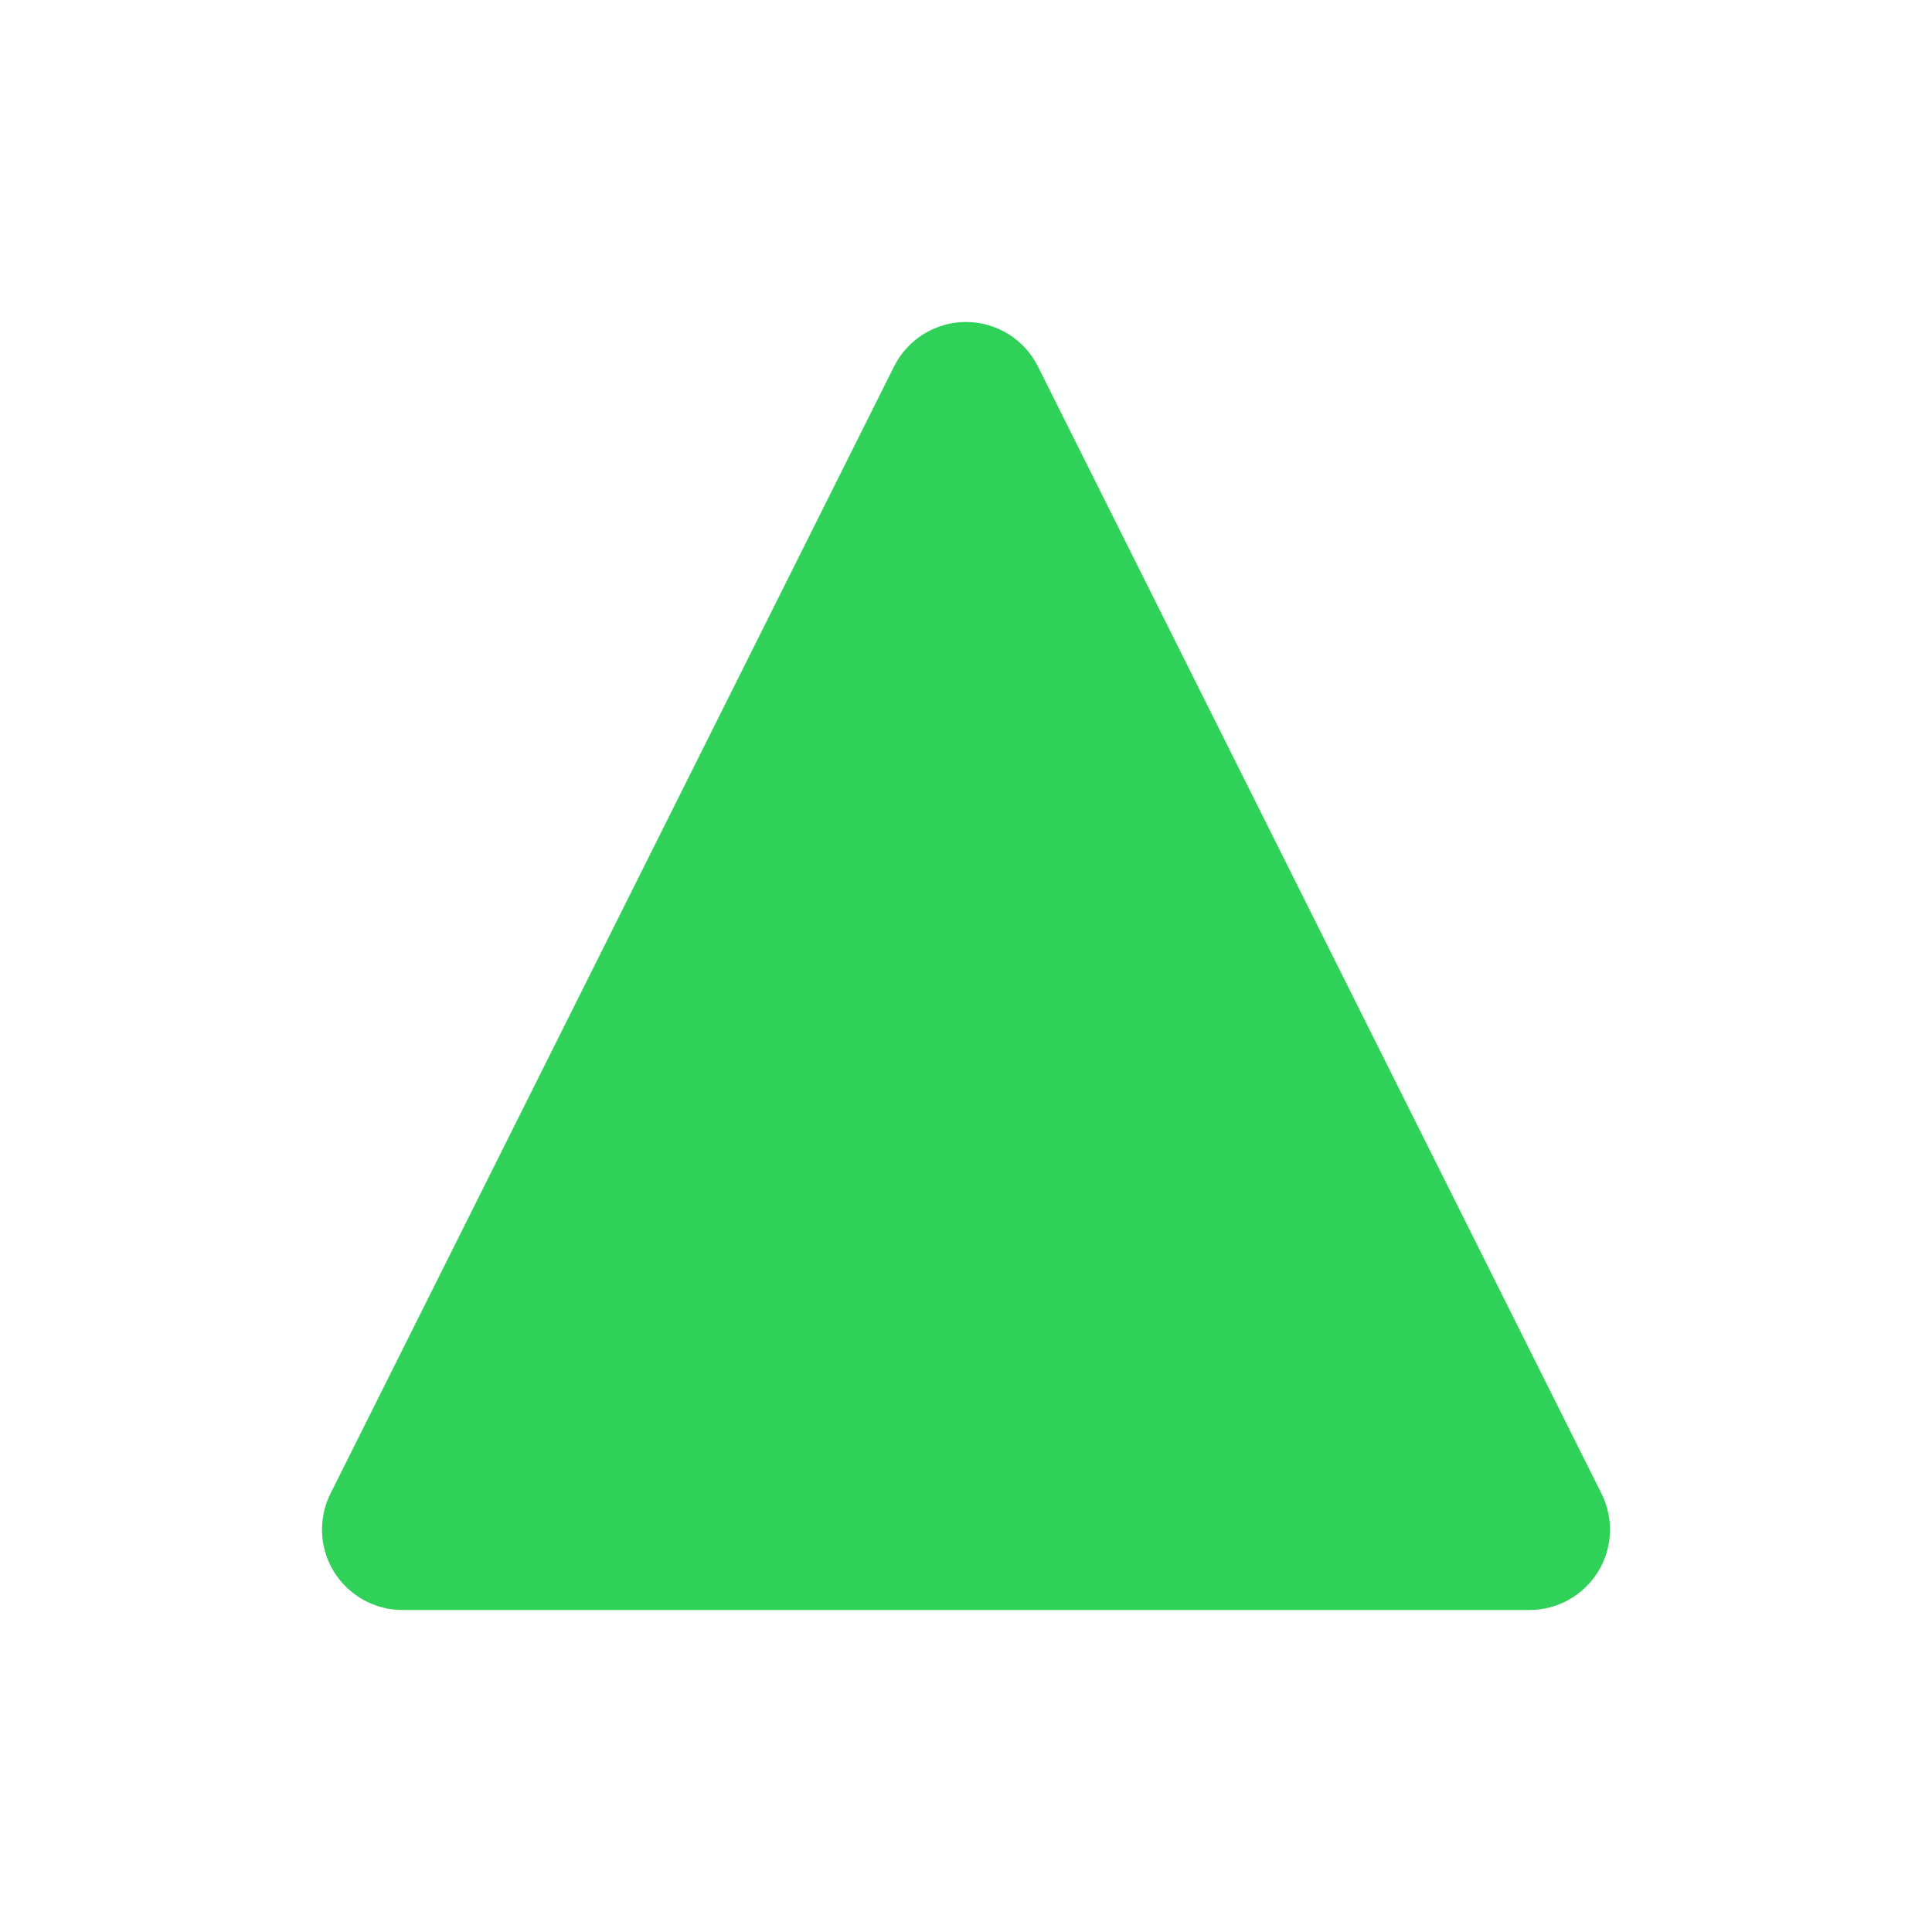
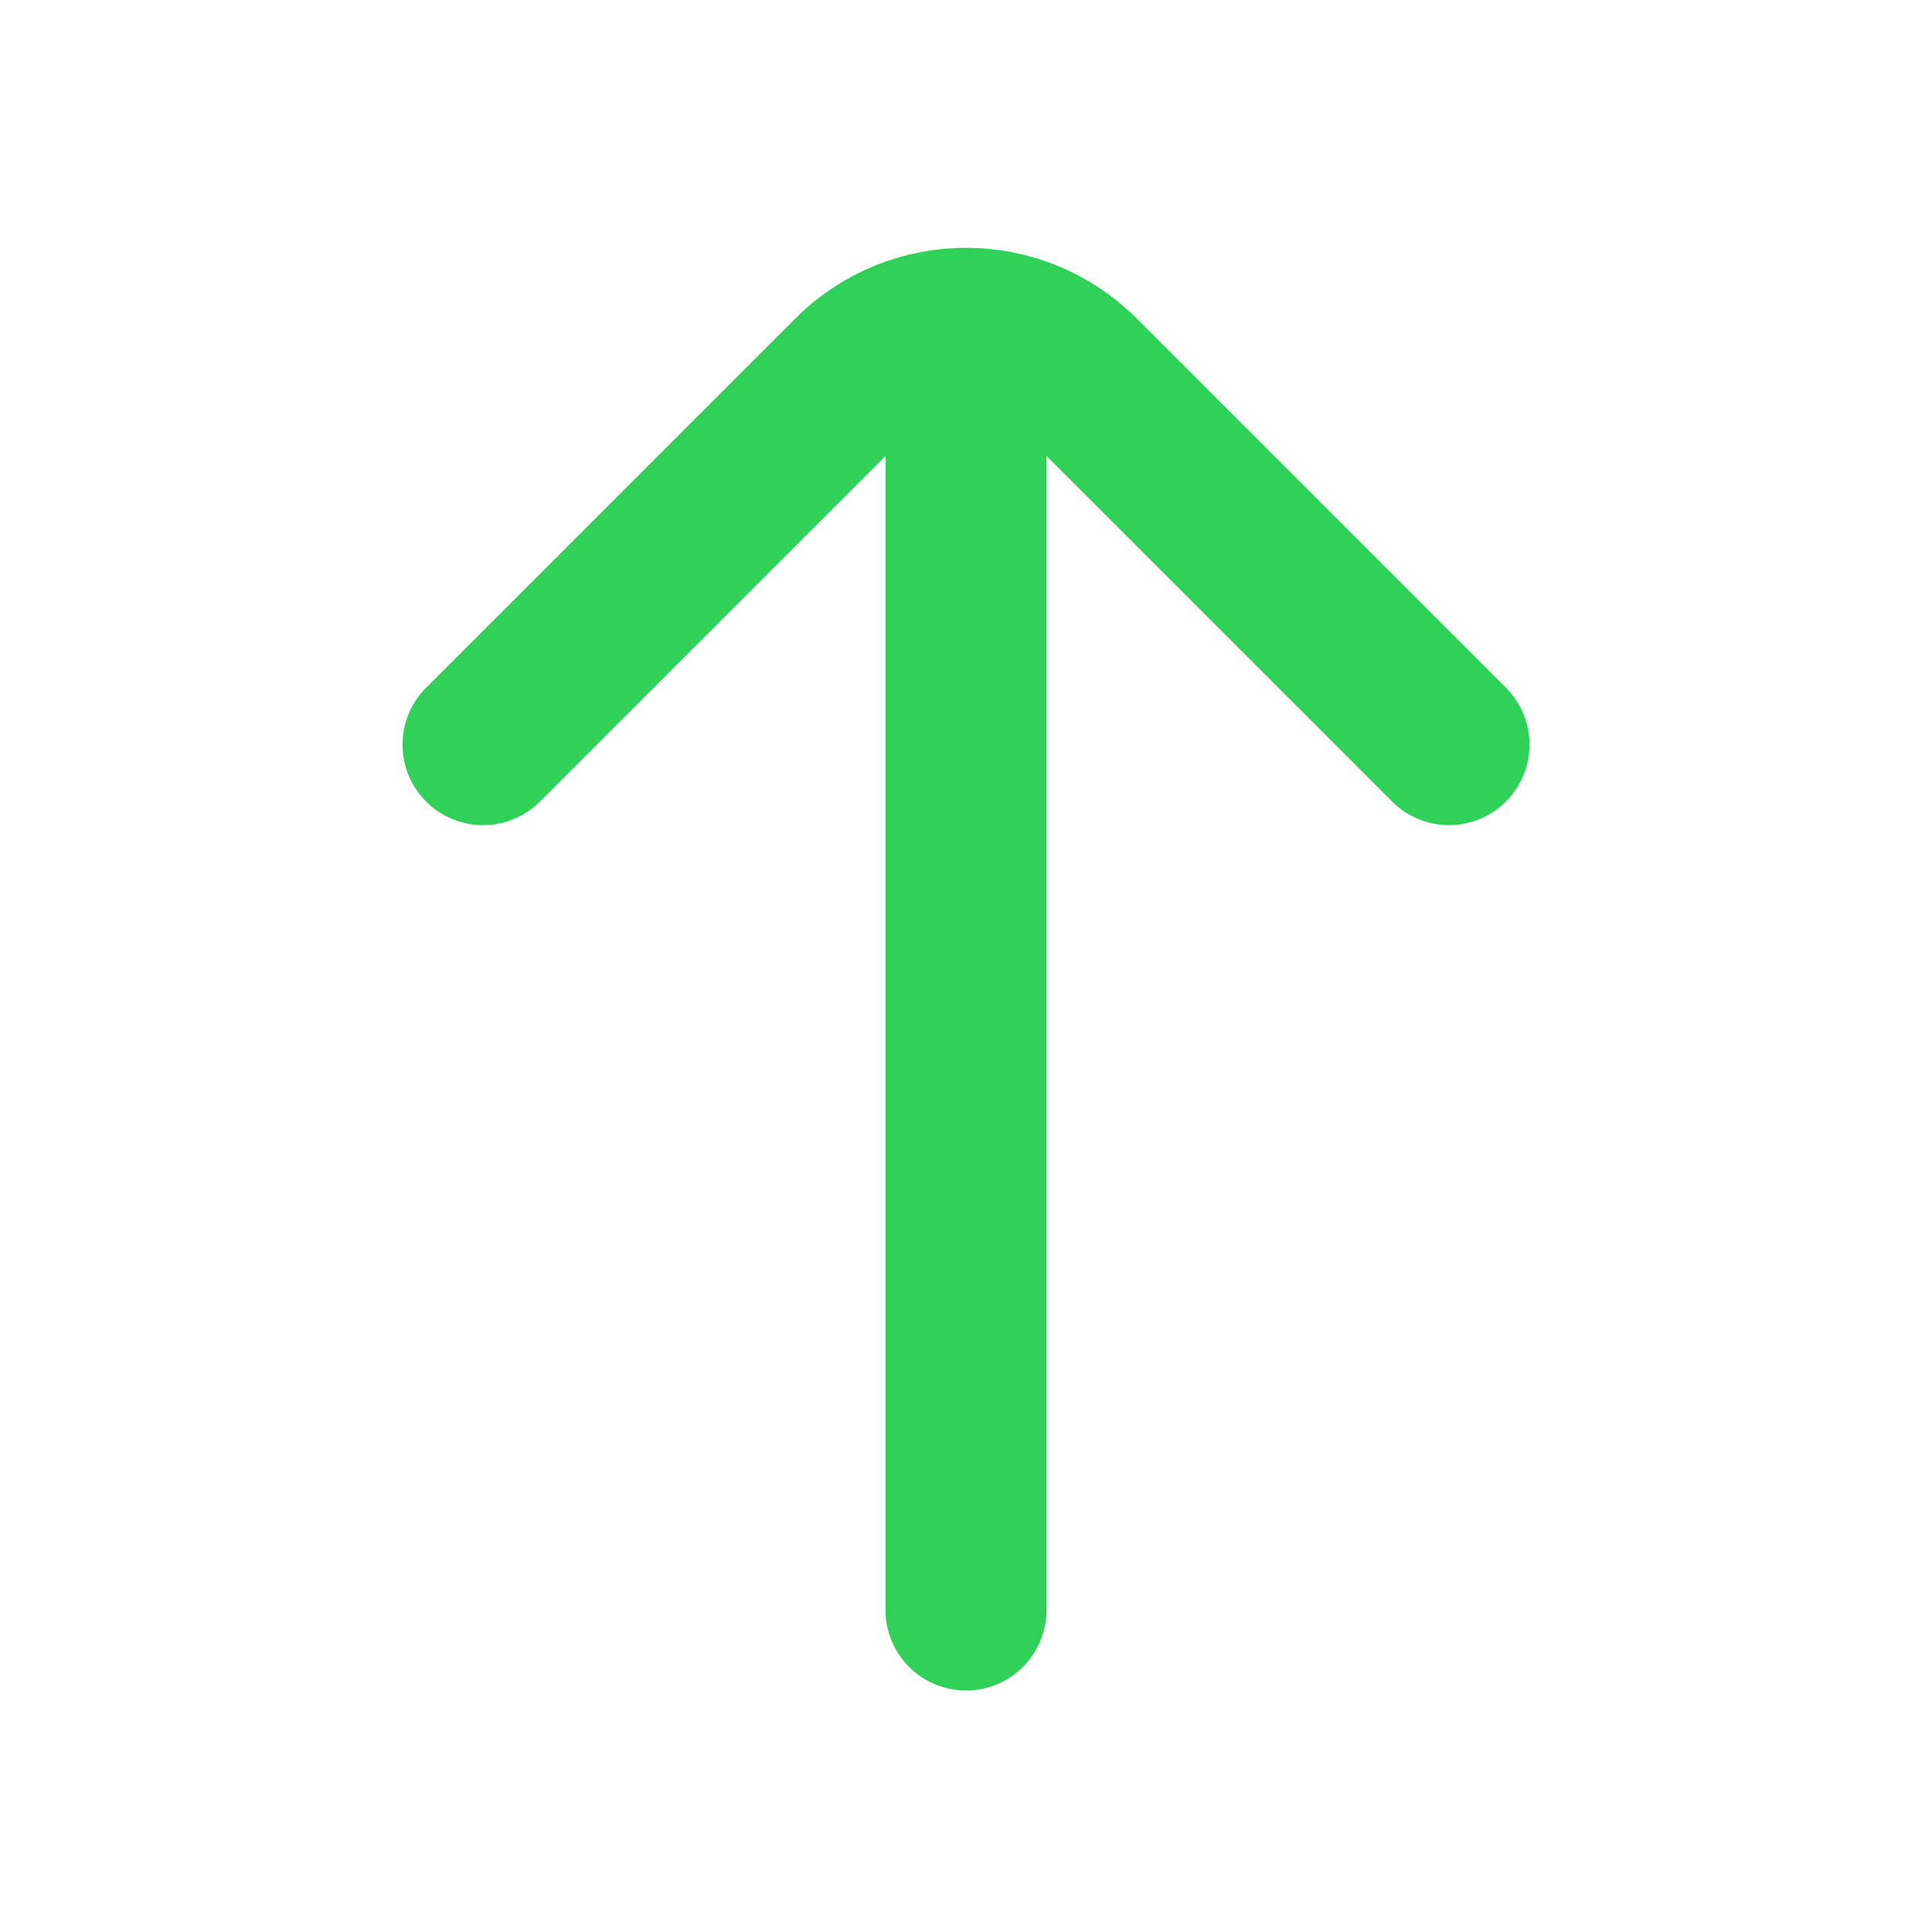
<svg xmlns="http://www.w3.org/2000/svg" width="24" height="24" viewBox="0 0 24 24" fill="none">
-   <path d="M4.106 18.553C3.951 18.863 3.967 19.231 4.149 19.526C4.332 19.82 4.653 20 5 20H19C19.347 20 19.668 19.82 19.851 19.526C20.033 19.231 20.049 18.863 19.894 18.553L12.894 4.553C12.725 4.214 12.379 4 12 4C11.621 4 11.275 4.214 11.106 4.553L4.106 18.553Z" fill="#30D158" />
+   <path d="M6 9.25L10.586 4.664C11.367 3.883 12.633 3.883 13.414 4.664L18 9.25M12 5V20" stroke="#30D158" stroke-width="2" stroke-linecap="round" stroke-linejoin="round" />
</svg>
